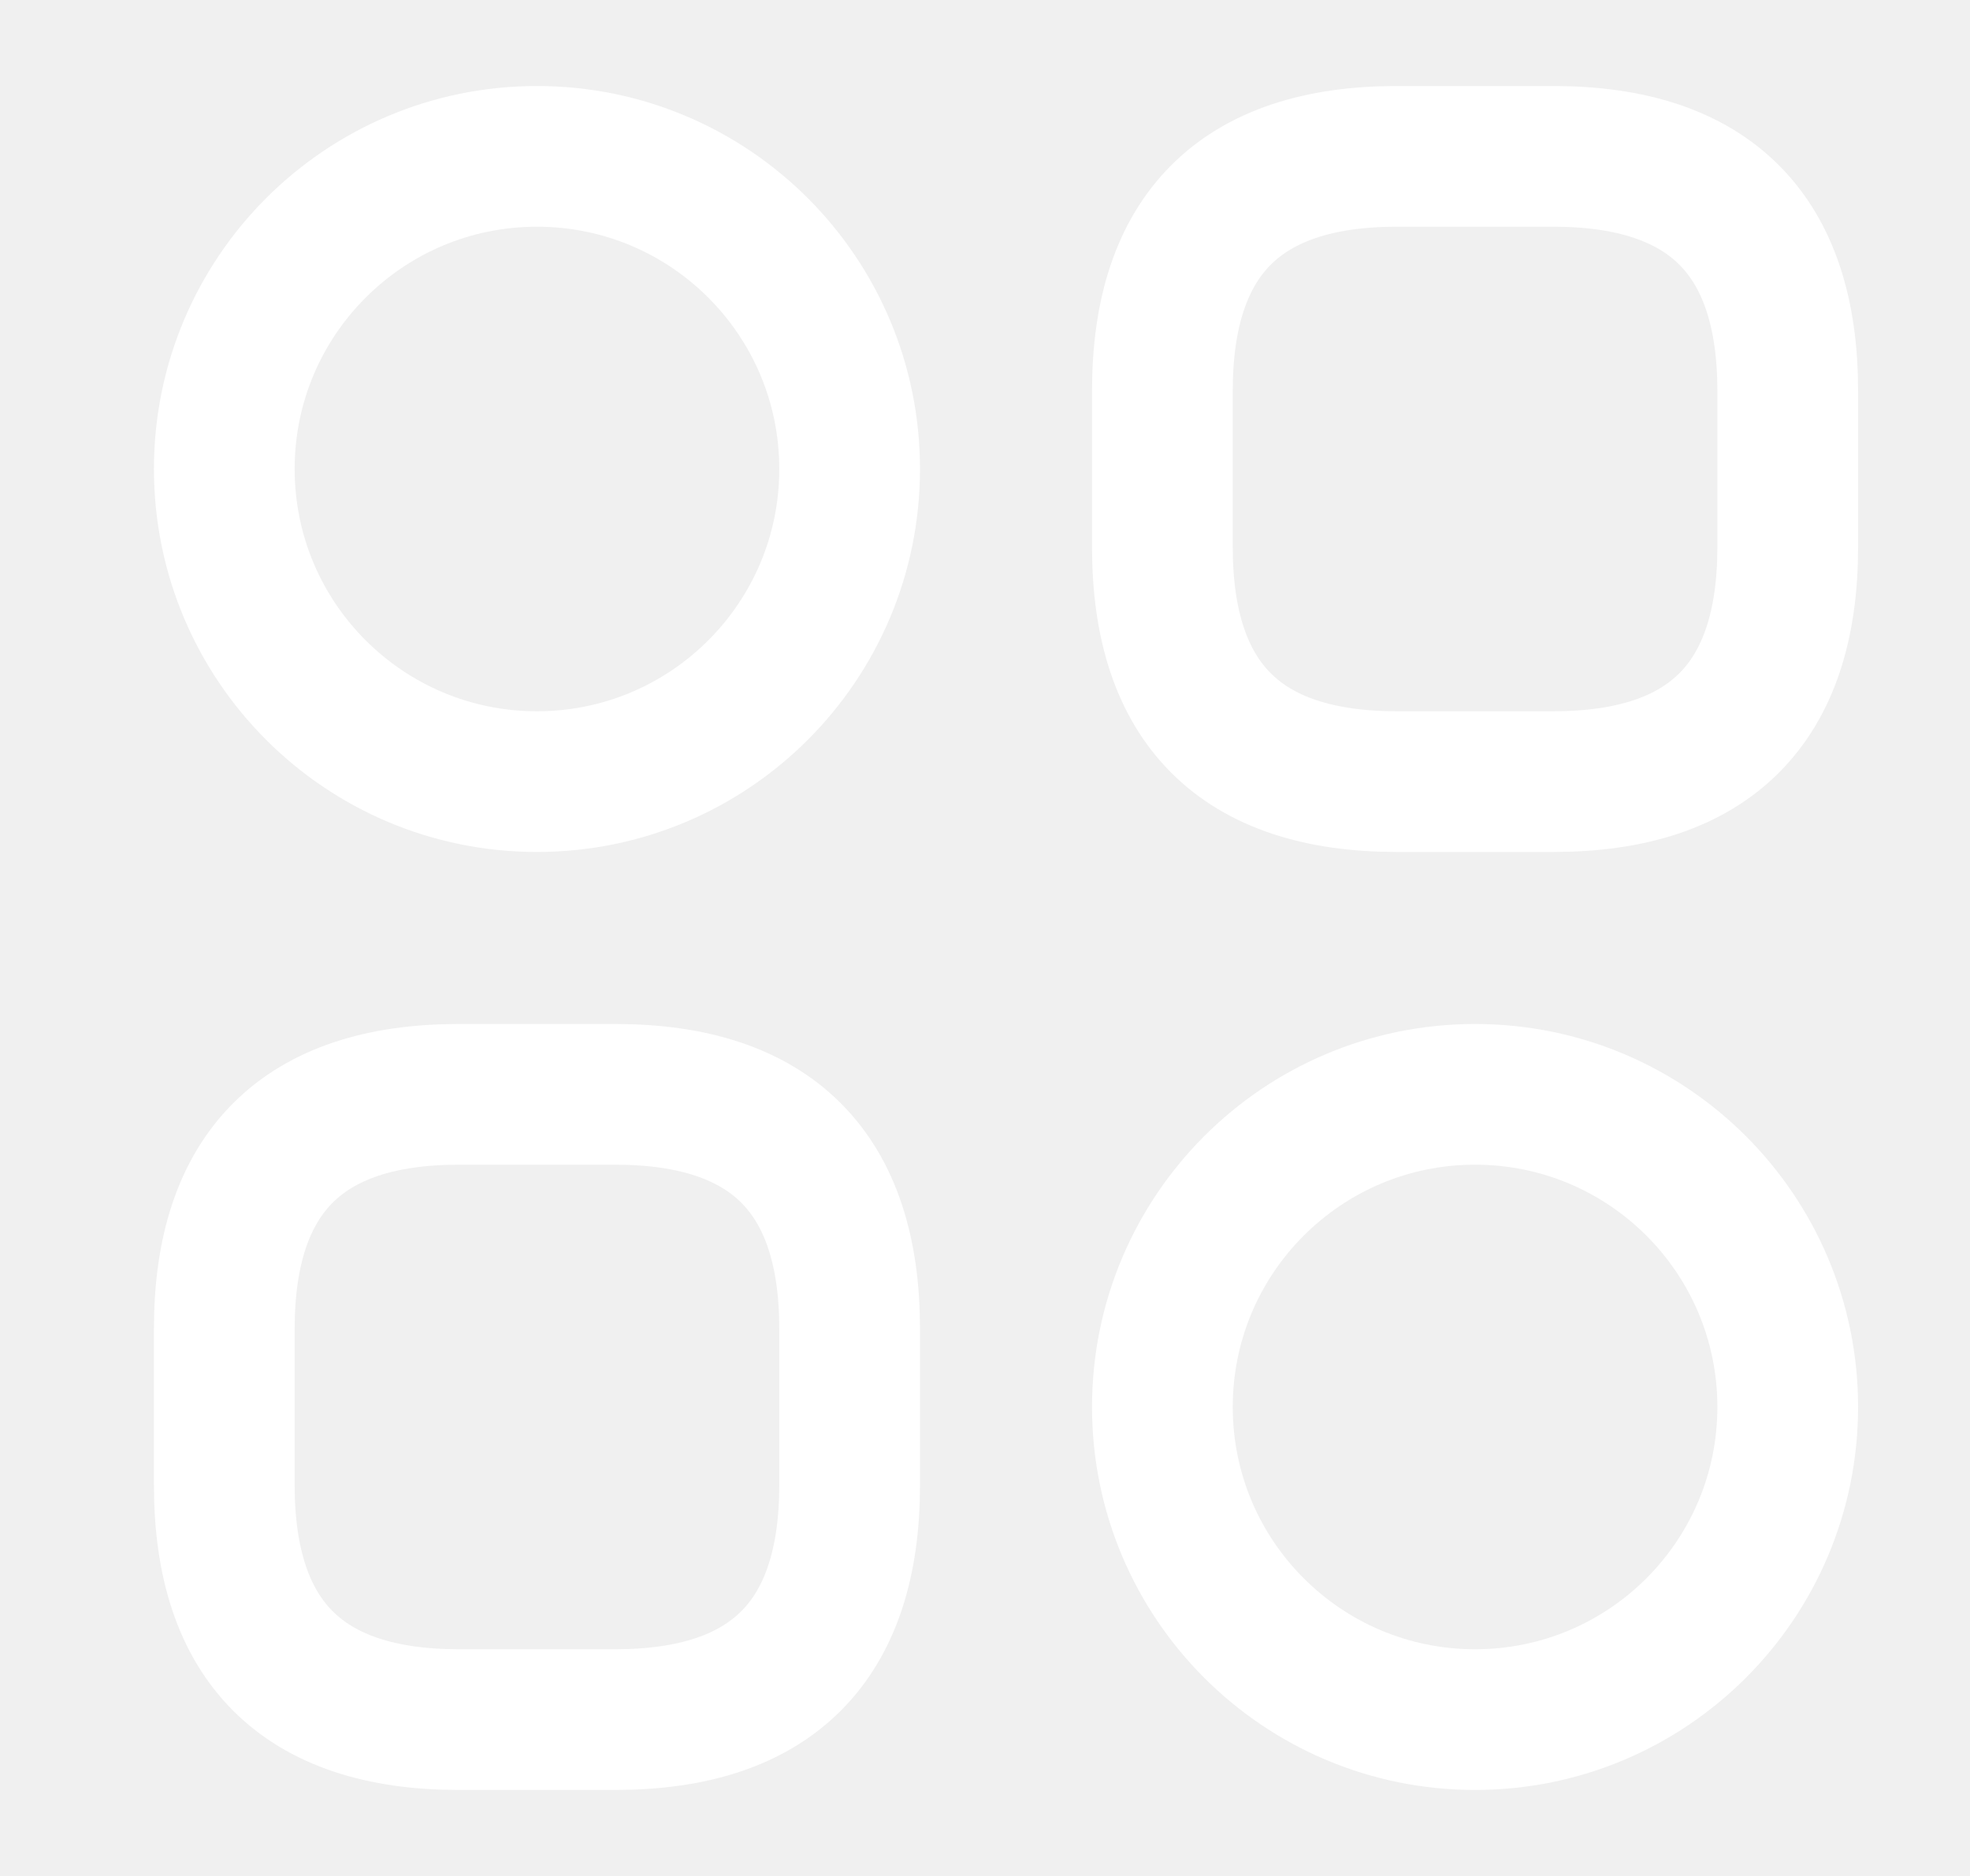
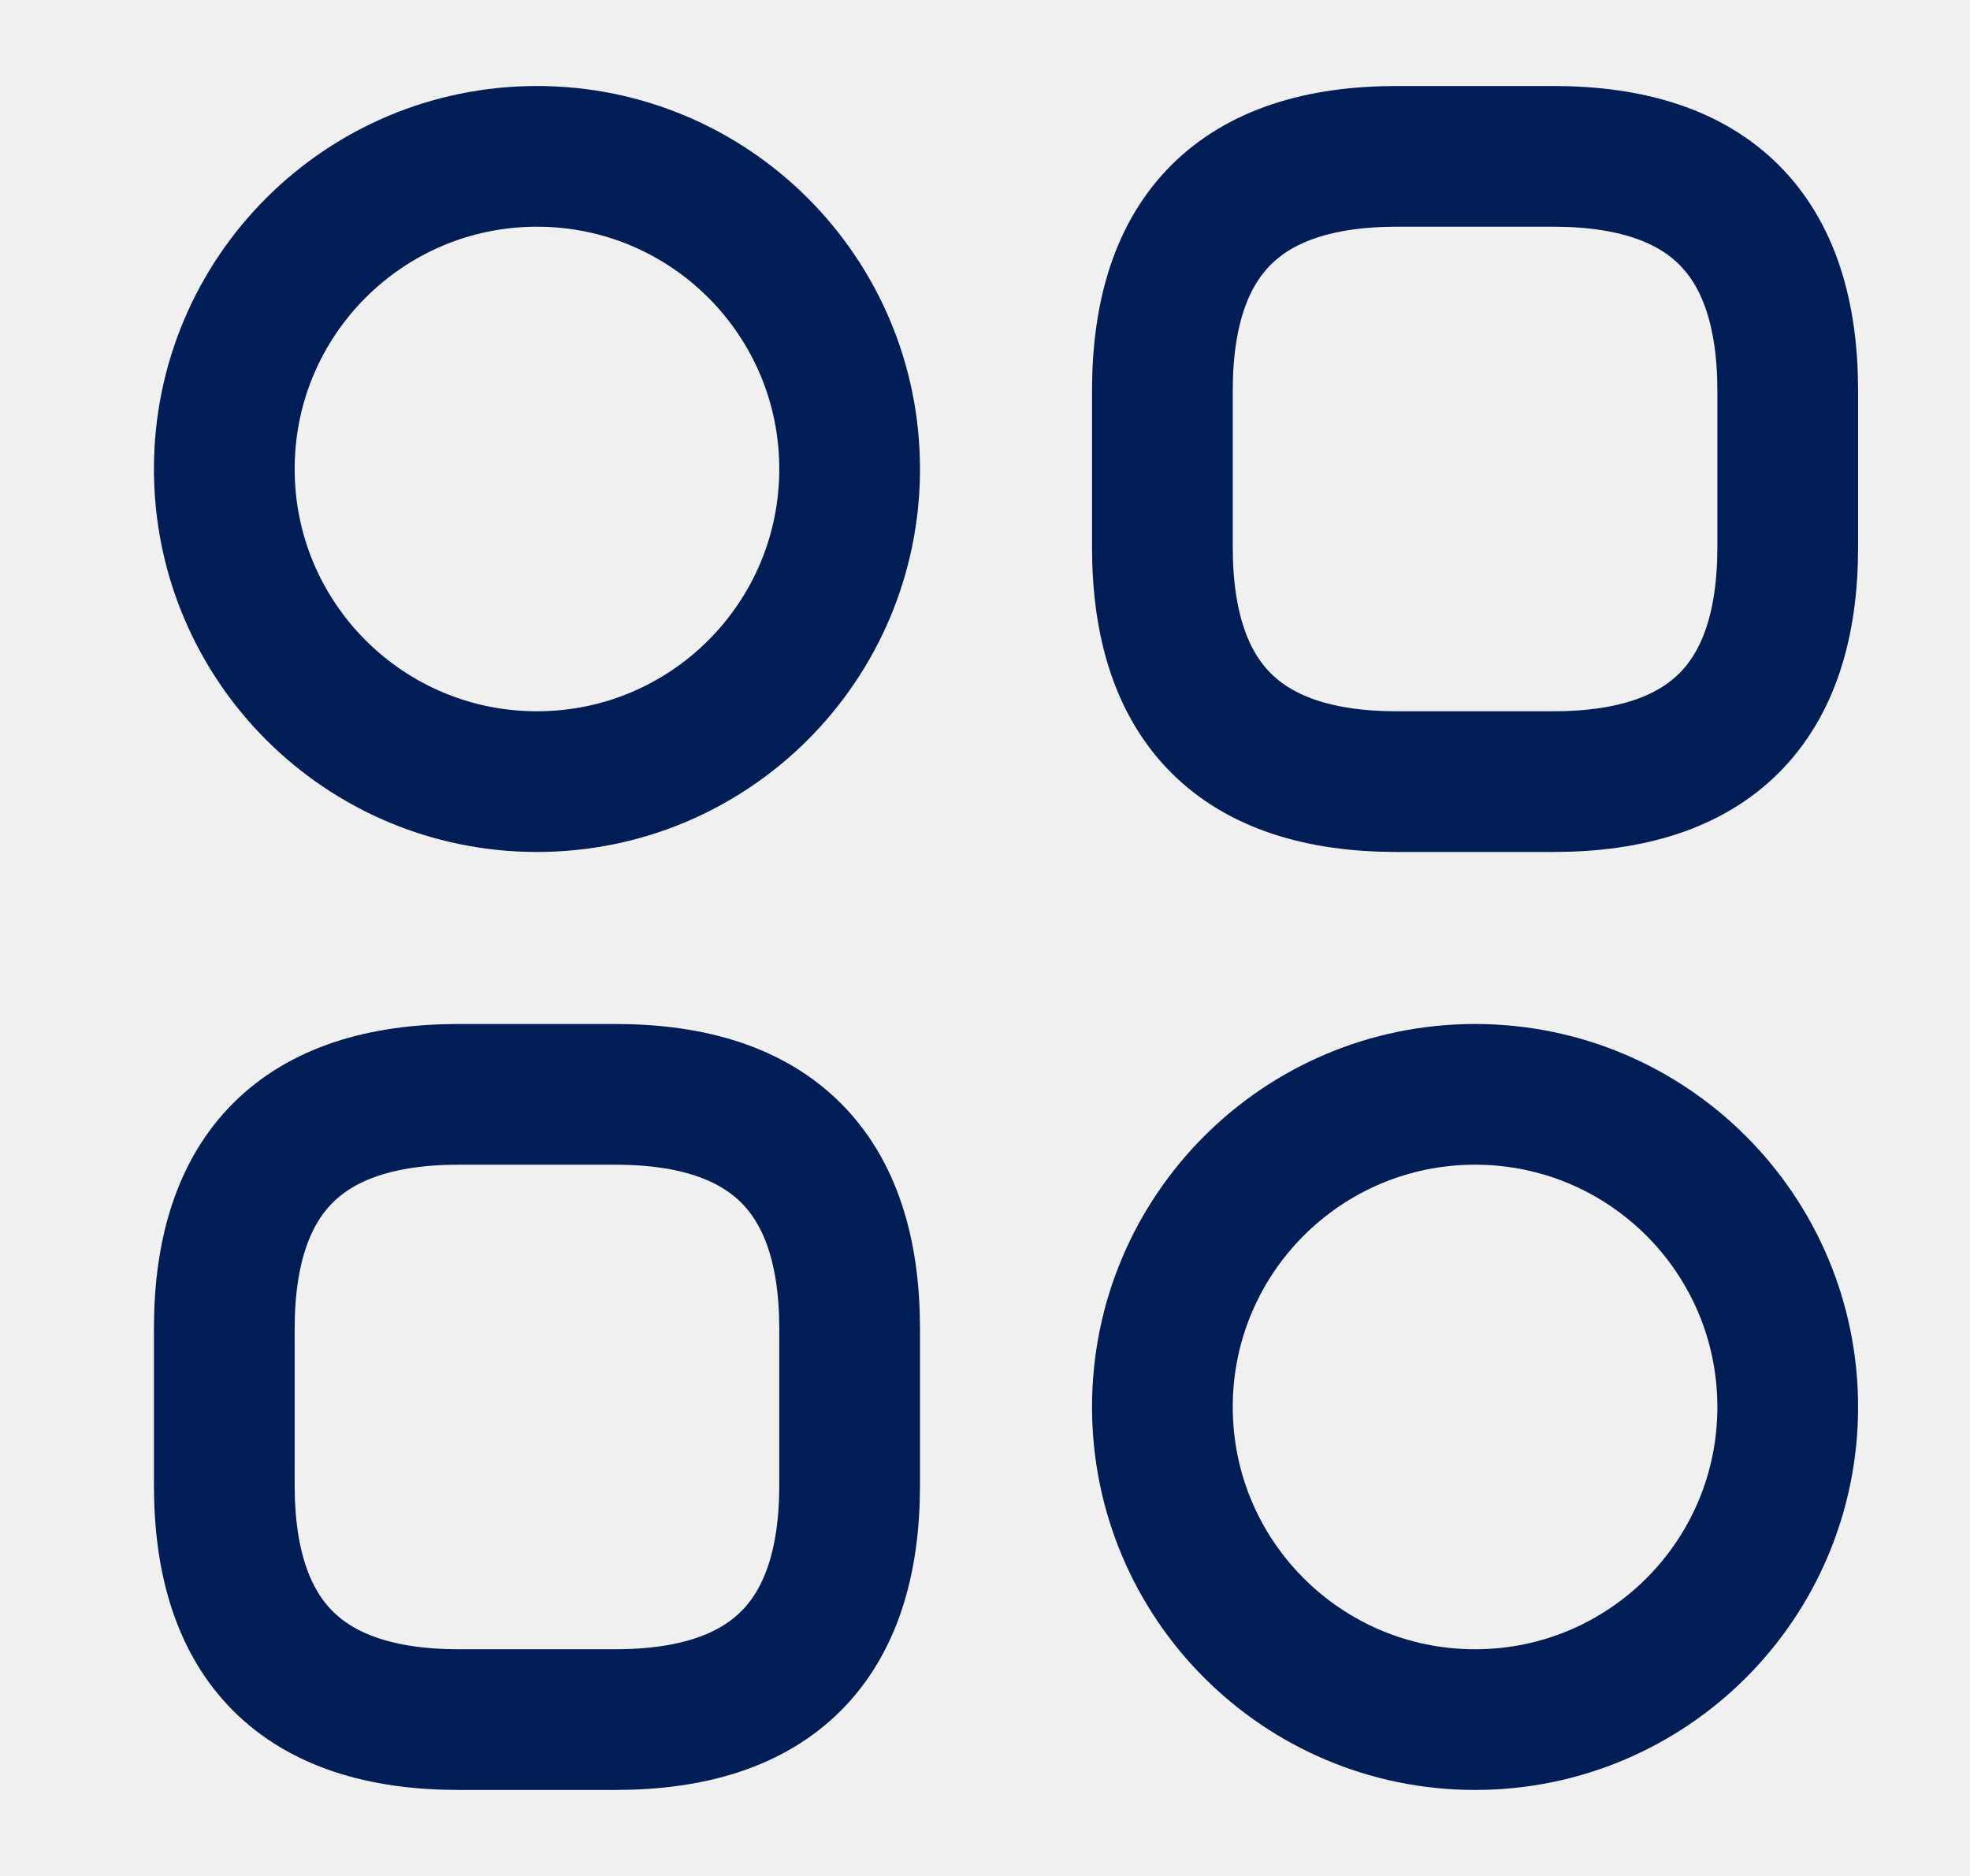
<svg xmlns="http://www.w3.org/2000/svg" width="21" height="20" viewBox="0 0 21 20" fill="none">
-   <path d="M14.891 8.333H16.557C18.224 8.333 19.057 7.5 19.057 5.833V4.167C19.057 2.5 18.224 1.667 16.557 1.667H14.891C13.224 1.667 12.391 2.5 12.391 4.167V5.833C12.391 7.5 13.224 8.333 14.891 8.333Z" stroke="white" stroke-width="1.5" stroke-miterlimit="10" stroke-linecap="round" stroke-linejoin="round" />
-   <path d="M4.891 18.333H6.557C8.224 18.333 9.057 17.5 9.057 15.833V14.167C9.057 12.5 8.224 11.667 6.557 11.667H4.891C3.224 11.667 2.391 12.5 2.391 14.167V15.833C2.391 17.5 3.224 18.333 4.891 18.333Z" stroke="white" stroke-width="1.5" stroke-miterlimit="10" stroke-linecap="round" stroke-linejoin="round" />
-   <path d="M5.724 8.333C7.565 8.333 9.057 6.841 9.057 5C9.057 3.159 7.565 1.667 5.724 1.667C3.883 1.667 2.391 3.159 2.391 5C2.391 6.841 3.883 8.333 5.724 8.333Z" stroke="white" stroke-width="1.5" stroke-miterlimit="10" stroke-linecap="round" stroke-linejoin="round" />
-   <path d="M15.724 18.333C17.565 18.333 19.057 16.841 19.057 15C19.057 13.159 17.565 11.667 15.724 11.667C13.883 11.667 12.391 13.159 12.391 15C12.391 16.841 13.883 18.333 15.724 18.333Z" stroke="white" stroke-width="1.5" stroke-miterlimit="10" stroke-linecap="round" stroke-linejoin="round" />
+   <path d="M14.891 8.333H16.557C18.224 8.333 19.057 7.5 19.057 5.833V4.167C19.057 2.5 18.224 1.667 16.557 1.667H14.891C13.224 1.667 12.391 2.5 12.391 4.167V5.833C12.391 7.5 13.224 8.333 14.891 8.333Z" stroke="#001d55" stroke-width="1.5" stroke-miterlimit="10" stroke-linecap="round" stroke-linejoin="round" />
+   <path d="M4.891 18.333H6.557C8.224 18.333 9.057 17.5 9.057 15.833V14.167C9.057 12.5 8.224 11.667 6.557 11.667H4.891C3.224 11.667 2.391 12.5 2.391 14.167V15.833C2.391 17.5 3.224 18.333 4.891 18.333Z" stroke="#001d55" stroke-width="1.5" stroke-miterlimit="10" stroke-linecap="round" stroke-linejoin="round" />
+   <path d="M5.724 8.333C7.565 8.333 9.057 6.841 9.057 5C9.057 3.159 7.565 1.667 5.724 1.667C3.883 1.667 2.391 3.159 2.391 5C2.391 6.841 3.883 8.333 5.724 8.333Z" stroke="#001d55" stroke-width="1.5" stroke-miterlimit="10" stroke-linecap="round" stroke-linejoin="round" />
+   <path d="M15.724 18.333C17.565 18.333 19.057 16.841 19.057 15C19.057 13.159 17.565 11.667 15.724 11.667C13.883 11.667 12.391 13.159 12.391 15C12.391 16.841 13.883 18.333 15.724 18.333Z" stroke="#001d55" stroke-width="1.5" stroke-miterlimit="10" stroke-linecap="round" stroke-linejoin="round" />
</svg>
